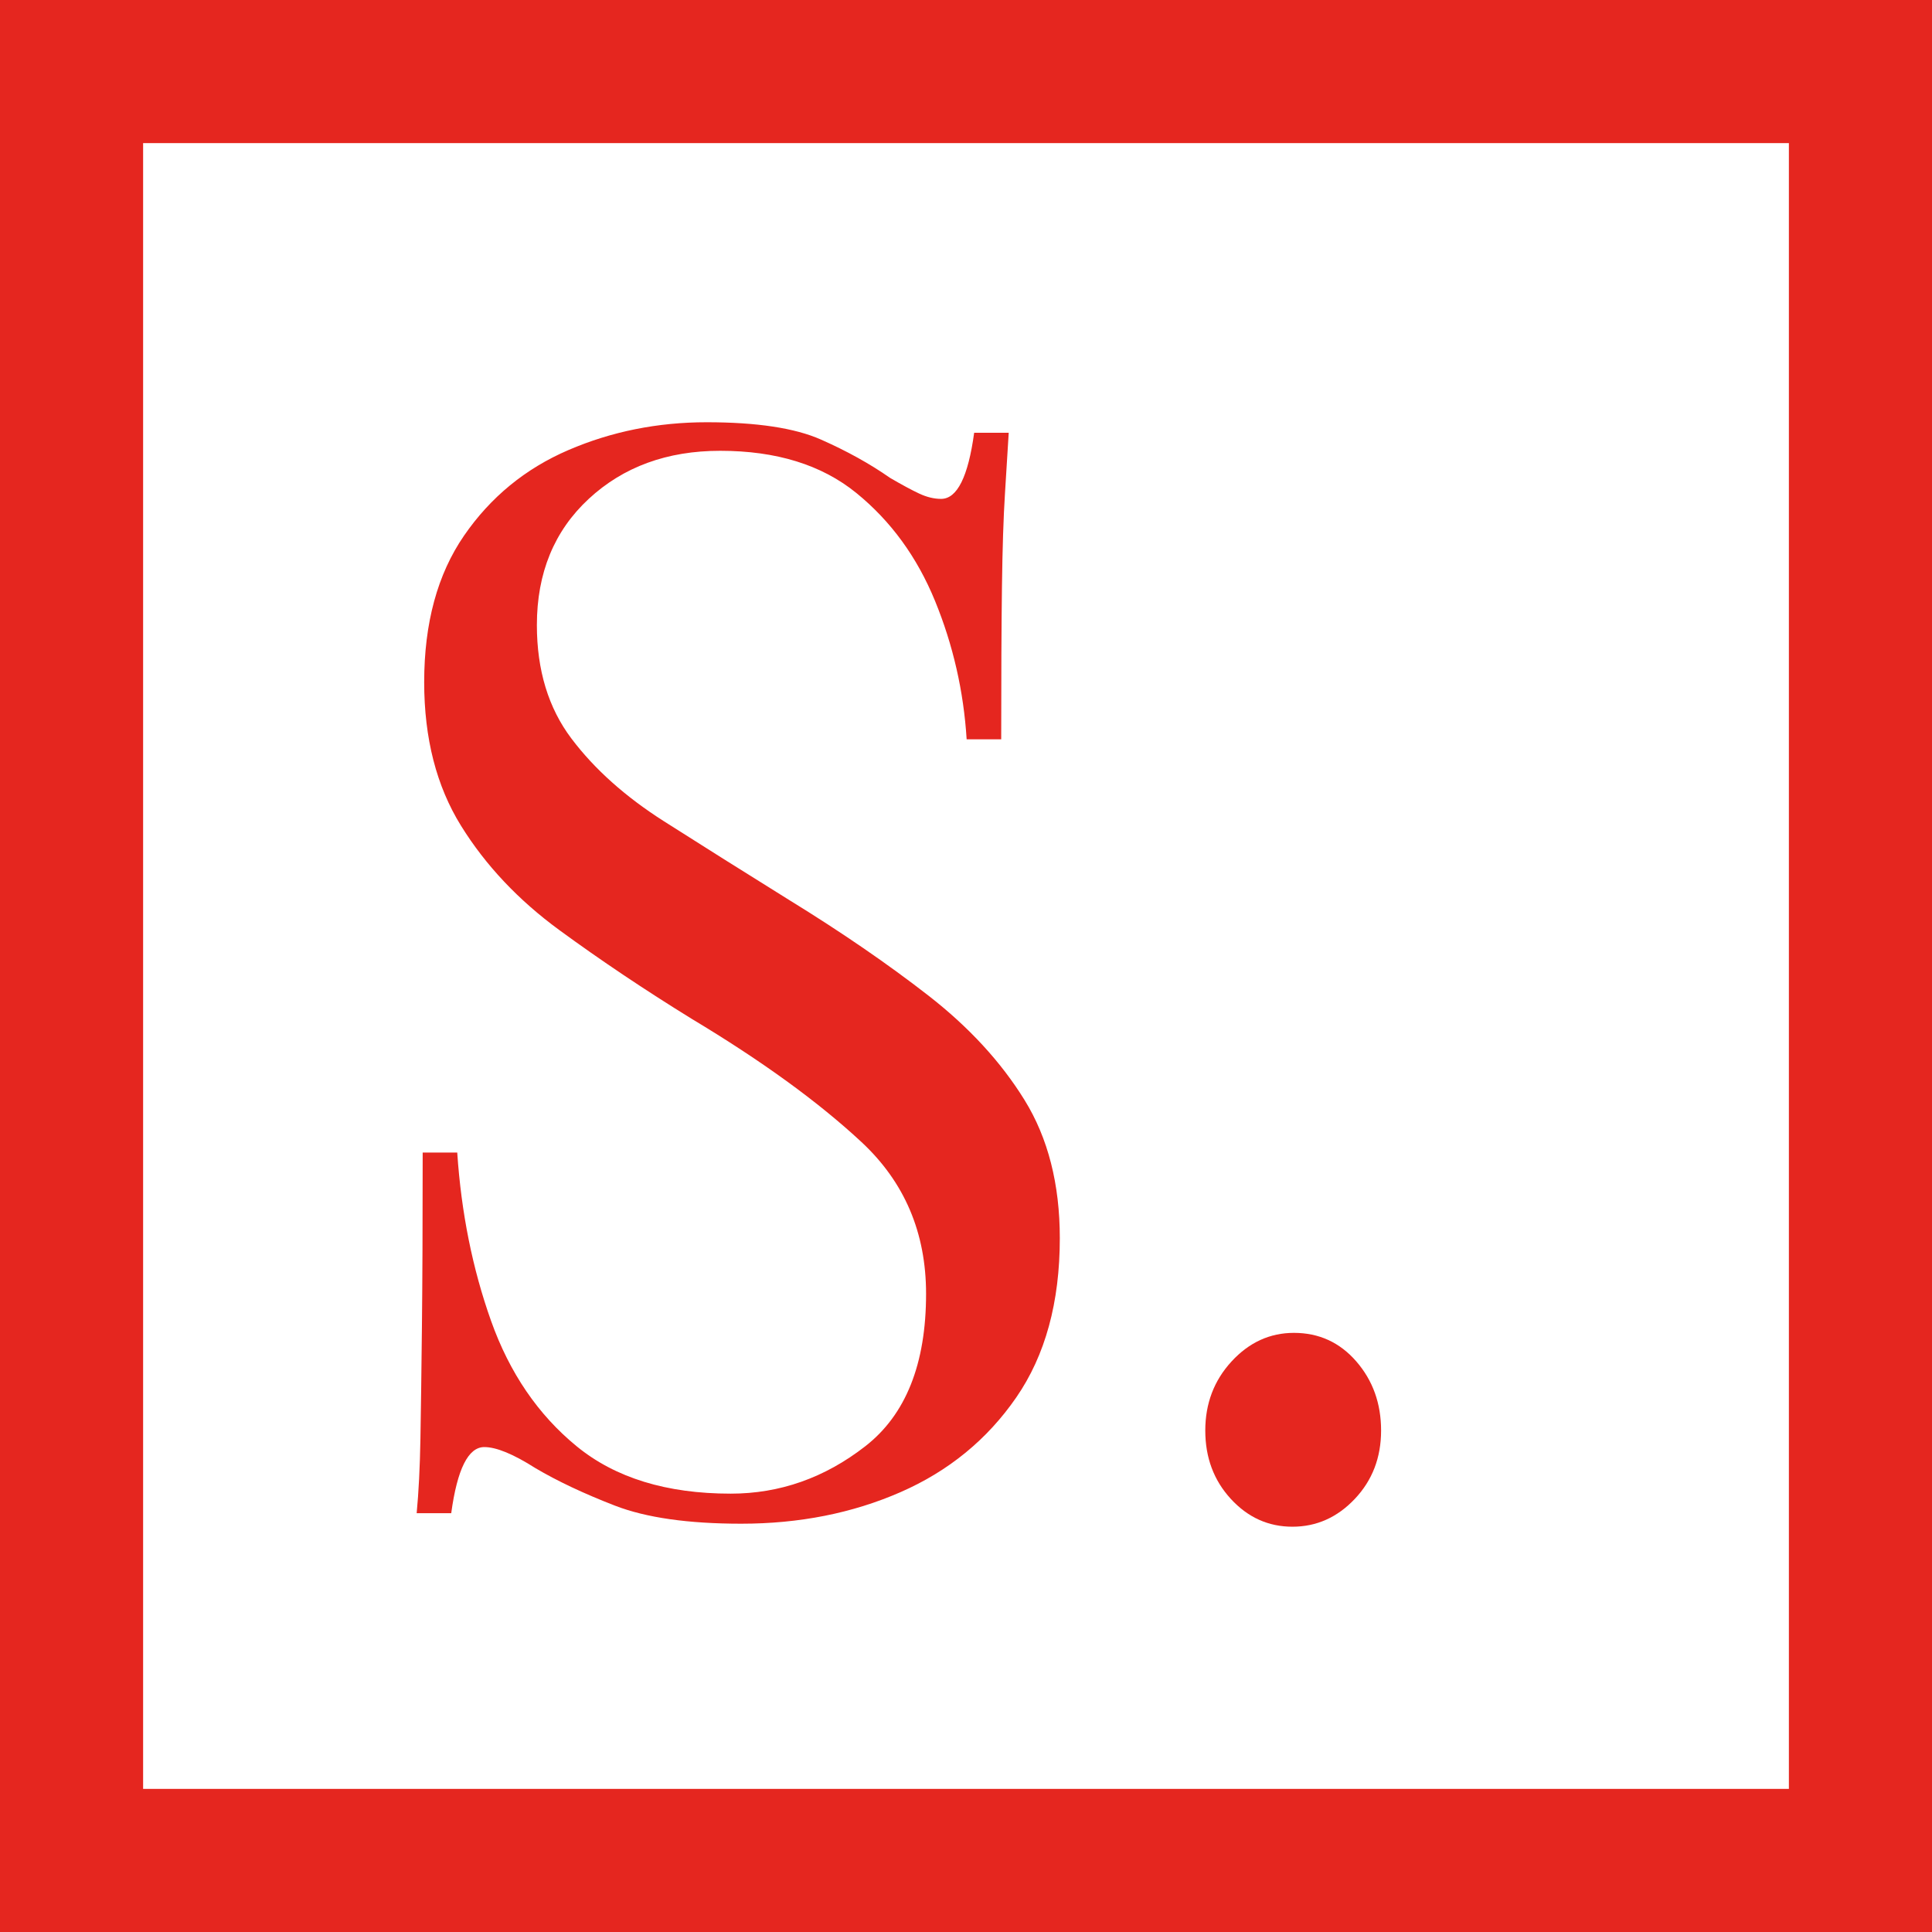
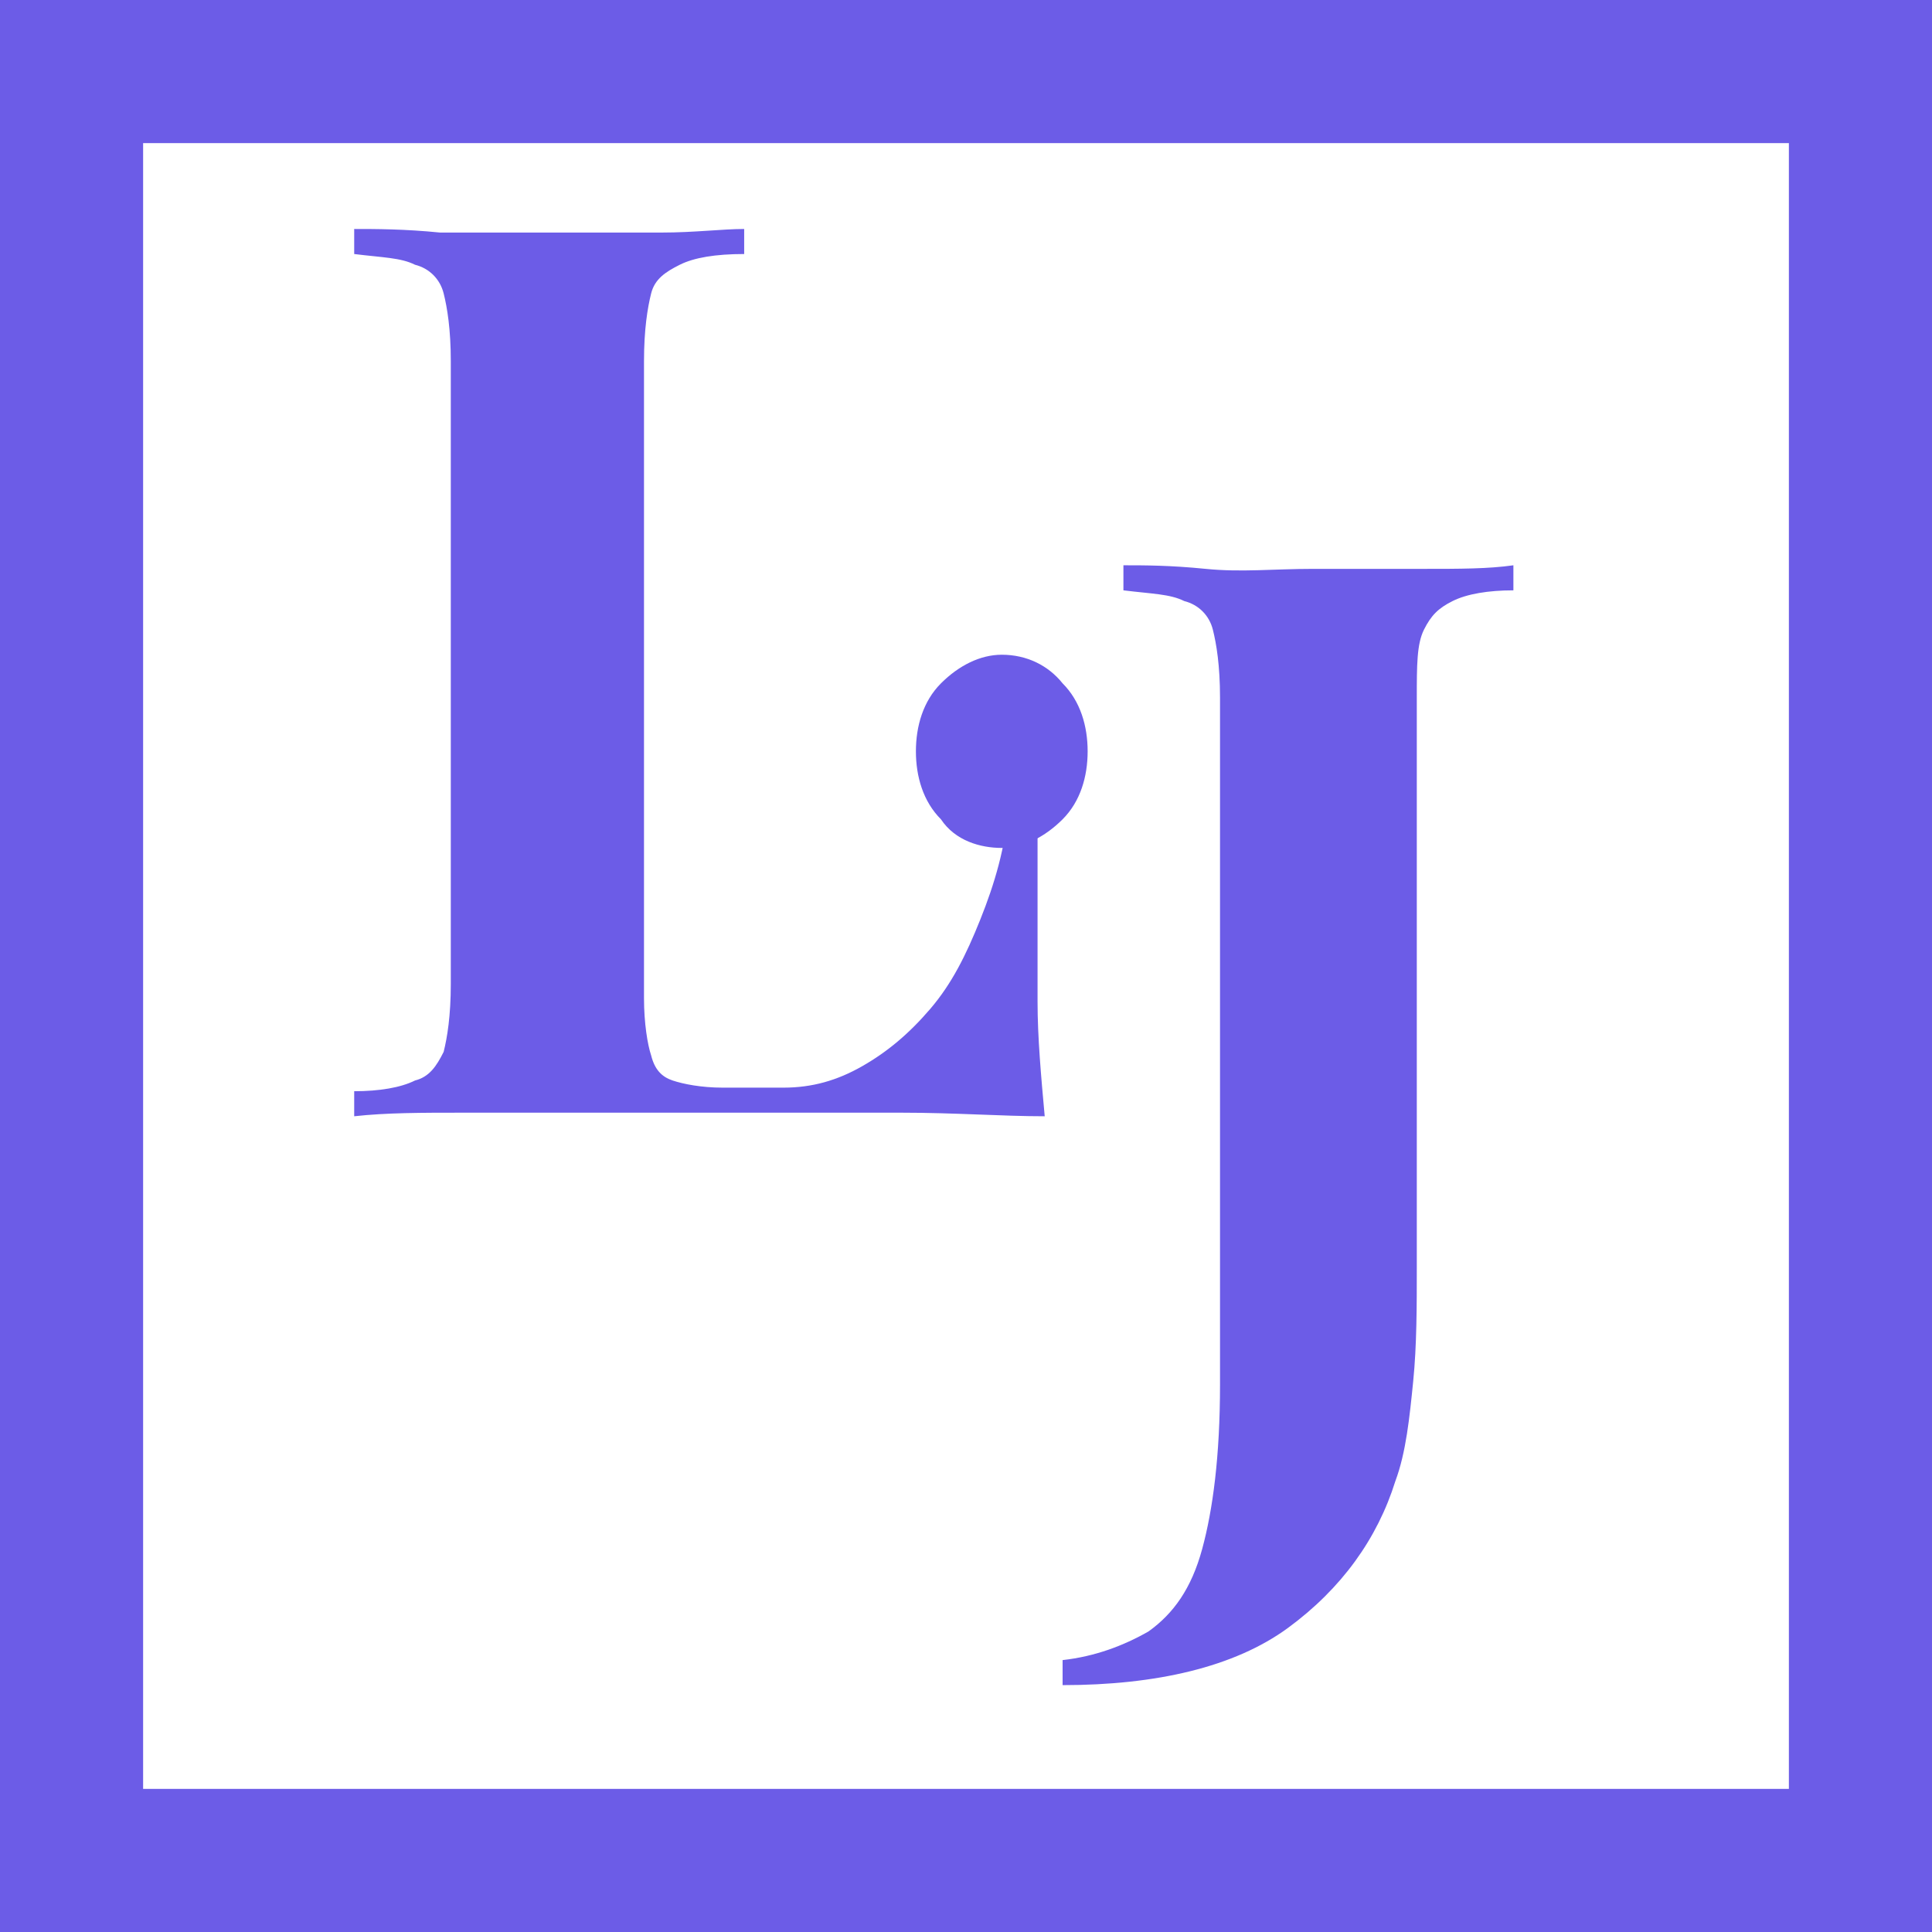
- <svg xmlns="http://www.w3.org/2000/svg" width="54px" height="54px" viewBox="0 0 54 54" version="1.1">
-   <g id="Page-1" stroke="none" stroke-width="1" fill="none" fill-rule="evenodd">
+ <svg xmlns="http://www.w3.org/2000/svg" version="1.1" id="Layer_1" x="0px" y="0px" viewBox="0 0 54 54" style="enable-background:new 0 0 54 54;" xml:space="preserve">
+   <style type="text/css">
+ 	.st0{fill:none;stroke:#6C5CE7;stroke-width:4;}
+ 	.st1{fill-rule:evenodd;clip-rule:evenodd;fill:#6C5CE7;}
+ 	.st2{fill:#6C5CE7;}
+ </style>
+   <g id="Page-1">
    <g id="logo-mobile">
-       <rect id="Rectangle-6" stroke="#E5261F" stroke-width="4" fill-rule="nonzero" x="2" y="2" width="50" height="50" />
-       <path id="." fill="#E5261F" d="M34.402,41.895 C33.926,41.377 33.688,40.74 33.688,39.984 C33.688,39.228 33.933,38.584 34.423,38.052 C34.913,37.52 35.494,37.254 36.166,37.254 C36.866,37.254 37.447,37.52 37.909,38.052 C38.371,38.584 38.602,39.228 38.602,39.984 C38.602,40.74 38.357,41.377 37.867,41.895 C37.377,42.413 36.796,42.672 36.124,42.672 C35.452,42.672 34.878,42.413 34.402,41.895 Z" />
-       <path id="S" fill="#E5261F" fill-rule="nonzero" d="M20.718,42.588 C22.342,42.588 23.826,42.294 25.17,41.706 C26.514,41.118 27.592,40.236 28.404,39.06 C29.216,37.884 29.622,36.4 29.622,34.608 C29.622,33.096 29.293,31.808 28.635,30.744 C27.977,29.68 27.081,28.707 25.947,27.825 C24.813,26.943 23.518,26.054 22.062,25.158 C20.802,24.374 19.633,23.639 18.555,22.953 C17.477,22.267 16.616,21.497 15.972,20.643 C15.328,19.789 15.006,18.732 15.006,17.472 C15.006,16.016 15.489,14.84 16.455,13.944 C17.421,13.048 18.646,12.6 20.13,12.6 C21.698,12.6 22.965,12.992 23.931,13.776 C24.897,14.56 25.632,15.568 26.136,16.8 C26.64,18.032 26.934,19.32 27.018,20.664 L27.018,20.664 L27.984,20.664 C27.984,18.9 27.991,17.479 28.005,16.401 C28.019,15.323 28.047,14.455 28.089,13.797 C28.131,13.139 28.166,12.572 28.194,12.096 L28.194,12.096 L27.228,12.096 C27.06,13.328 26.752,13.944 26.304,13.944 C26.108,13.944 25.905,13.895 25.695,13.797 C25.485,13.699 25.212,13.552 24.876,13.356 C24.316,12.964 23.672,12.607 22.944,12.285 C22.216,11.963 21.152,11.802 19.752,11.802 C18.38,11.802 17.092,12.061 15.888,12.579 C14.684,13.097 13.711,13.895 12.969,14.973 C12.227,16.051 11.856,17.416 11.856,19.068 C11.856,20.636 12.199,21.973 12.885,23.079 C13.571,24.185 14.488,25.158 15.636,25.998 C16.784,26.838 18.016,27.664 19.332,28.476 C21.292,29.652 22.874,30.8 24.078,31.92 C25.282,33.04 25.884,34.454 25.884,36.162 C25.884,38.122 25.317,39.543 24.183,40.425 C23.049,41.307 21.796,41.748 20.424,41.748 C18.632,41.748 17.197,41.307 16.119,40.425 C15.041,39.543 14.243,38.374 13.725,36.918 C13.207,35.462 12.892,33.894 12.78,32.214 L12.78,32.214 L11.814,32.214 C11.814,34.174 11.807,35.798 11.793,37.086 C11.779,38.374 11.765,39.417 11.751,40.215 C11.737,41.013 11.702,41.706 11.646,42.294 L11.646,42.294 L12.612,42.294 C12.78,41.062 13.088,40.446 13.536,40.446 C13.872,40.446 14.348,40.642 14.964,41.034 C15.58,41.398 16.322,41.748 17.19,42.084 C18.058,42.42 19.234,42.588 20.718,42.588 Z" />
+       <rect id="Rectangle-6" x="2" y="2" class="st0" width="50" height="50" />
+       <path id="_x2E_" class="st1" d="M26.3,22.9c-0.5-0.5-0.7-1.2-0.7-1.9s0.2-1.4,0.7-1.9c0.5-0.5,1.1-0.8,1.7-0.8    c0.7,0,1.3,0.3,1.7,0.8c0.5,0.5,0.7,1.2,0.7,1.9s-0.2,1.4-0.7,1.9s-1.1,0.8-1.7,0.8S26.7,23.5,26.3,22.9z" />
+       <g>
+         <g>
+           <path class="st2" d="M20.8,6.4v0.7c-0.8,0-1.4,0.1-1.8,0.3c-0.4,0.2-0.7,0.4-0.8,0.8c-0.1,0.4-0.2,1-0.2,1.9v17.8      c0,0.7,0.1,1.3,0.2,1.6c0.1,0.4,0.3,0.6,0.6,0.7c0.3,0.1,0.8,0.2,1.4,0.2h1.7c0.8,0,1.5-0.2,2.2-0.6s1.3-0.9,1.9-1.6      c0.6-0.7,1-1.5,1.4-2.5c0.4-1,0.7-2,0.8-3.2h0.8C29,23.4,29,24.4,29,25.7c0,0.5,0,1.3,0,2.3c0,1,0.1,2.1,0.2,3.2      c-1.2,0-2.5-0.1-4-0.1s-2.8,0-4,0c-0.6,0-1.3,0-2.2,0c-0.9,0-1.9,0-2.9,0c-1,0-2.1,0-3.2,0s-2.1,0-3,0.1v-0.7      c0.7,0,1.3-0.1,1.7-0.3c0.4-0.1,0.6-0.4,0.8-0.8c0.1-0.4,0.2-1,0.2-1.9V10.1c0-0.9-0.1-1.5-0.2-1.9c-0.1-0.4-0.4-0.7-0.8-0.8      c-0.4-0.2-0.9-0.2-1.7-0.3V6.4c0.6,0,1.4,0,2.4,0.1c1,0,2,0,3.2,0c1,0,2,0,3,0C19.4,6.5,20.2,6.4,20.8,6.4z" />
+         </g>
+       </g>
+       <g>
+         <g>
+           <path class="st2" d="M29.7,47.1v-0.7c0.9-0.1,1.7-0.4,2.4-0.8c0.7-0.5,1.2-1.2,1.5-2.3c0.3-1.1,0.5-2.6,0.5-4.6V19.5      c0-0.9-0.1-1.5-0.2-1.9s-0.4-0.7-0.8-0.8c-0.4-0.2-0.9-0.2-1.7-0.3v-0.7c0.6,0,1.3,0,2.3,0.1s1.9,0,3,0c1.1,0,2.1,0,3.1,0      c1,0,1.8,0,2.5-0.1v0.7c-0.7,0-1.3,0.1-1.7,0.3c-0.4,0.2-0.6,0.4-0.8,0.8s-0.2,1-0.2,1.9v12.8c0,1,0,2,0,3.1s0,2.2-0.1,3.2      c-0.1,1-0.2,2-0.5,2.8c-0.5,1.6-1.5,3-3,4.1C34.5,46.6,32.3,47.1,29.7,47.1z" />
+         </g>
+       </g>
    </g>
  </g>
</svg>
